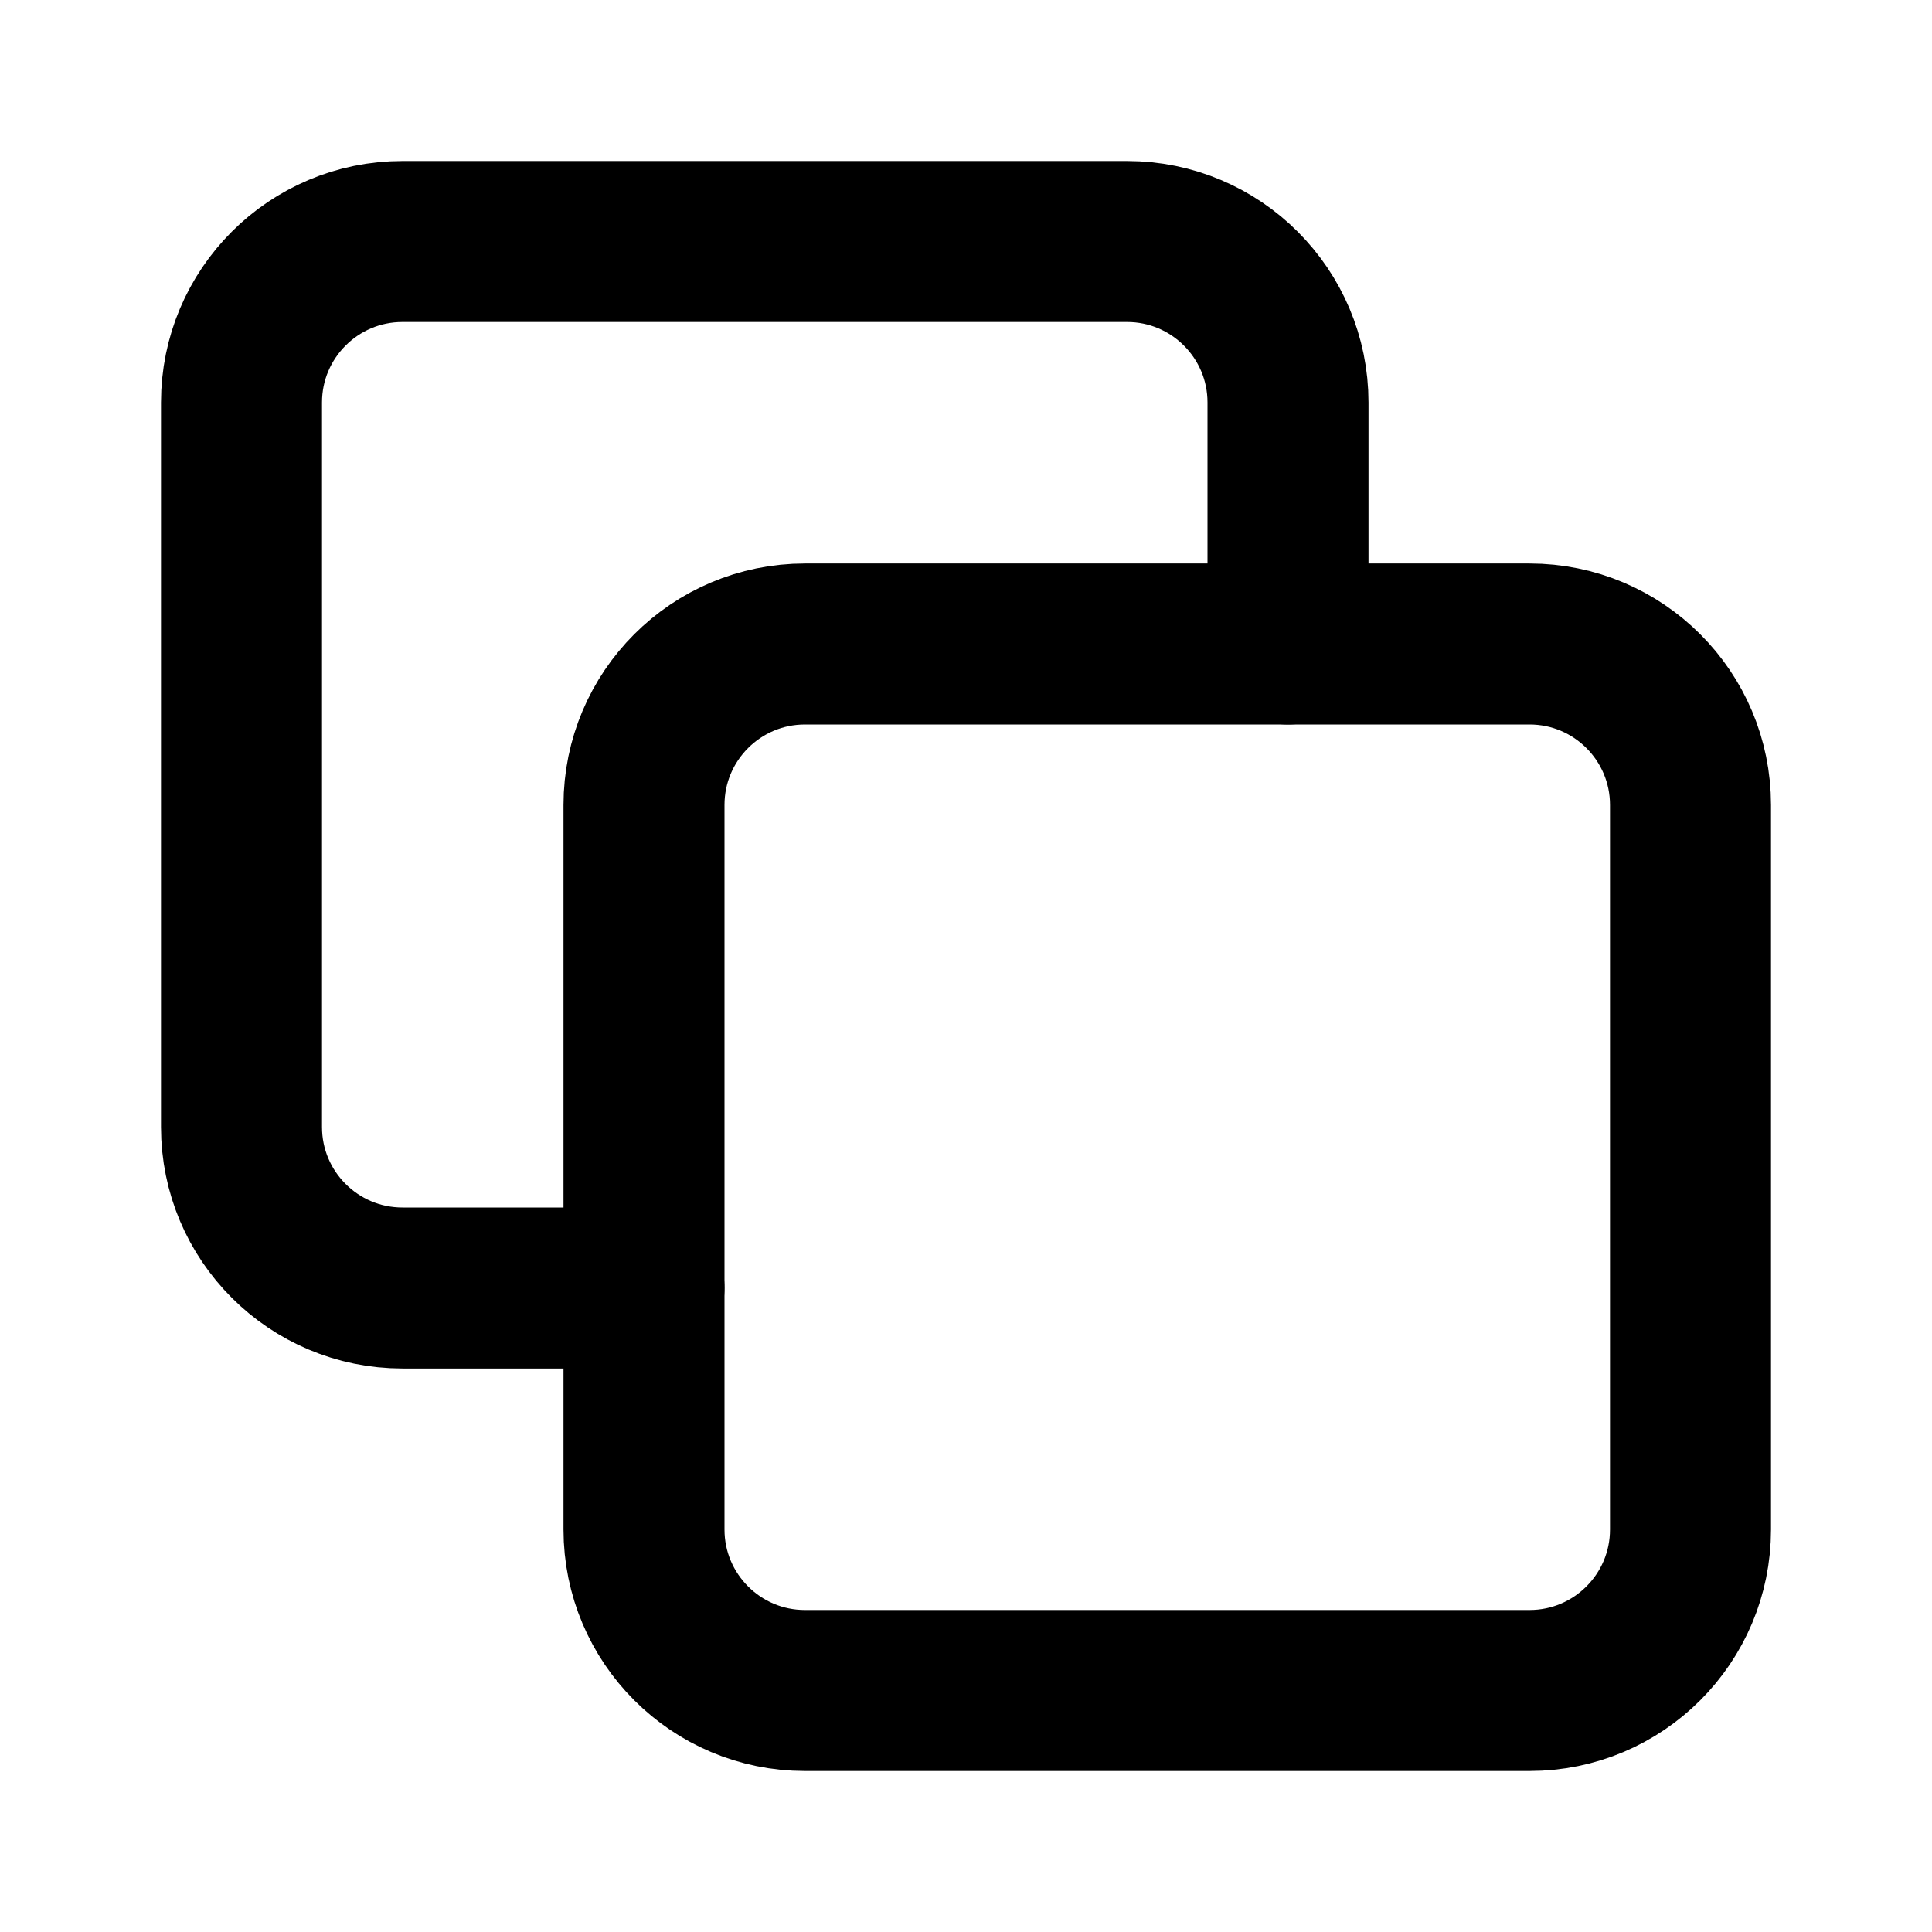
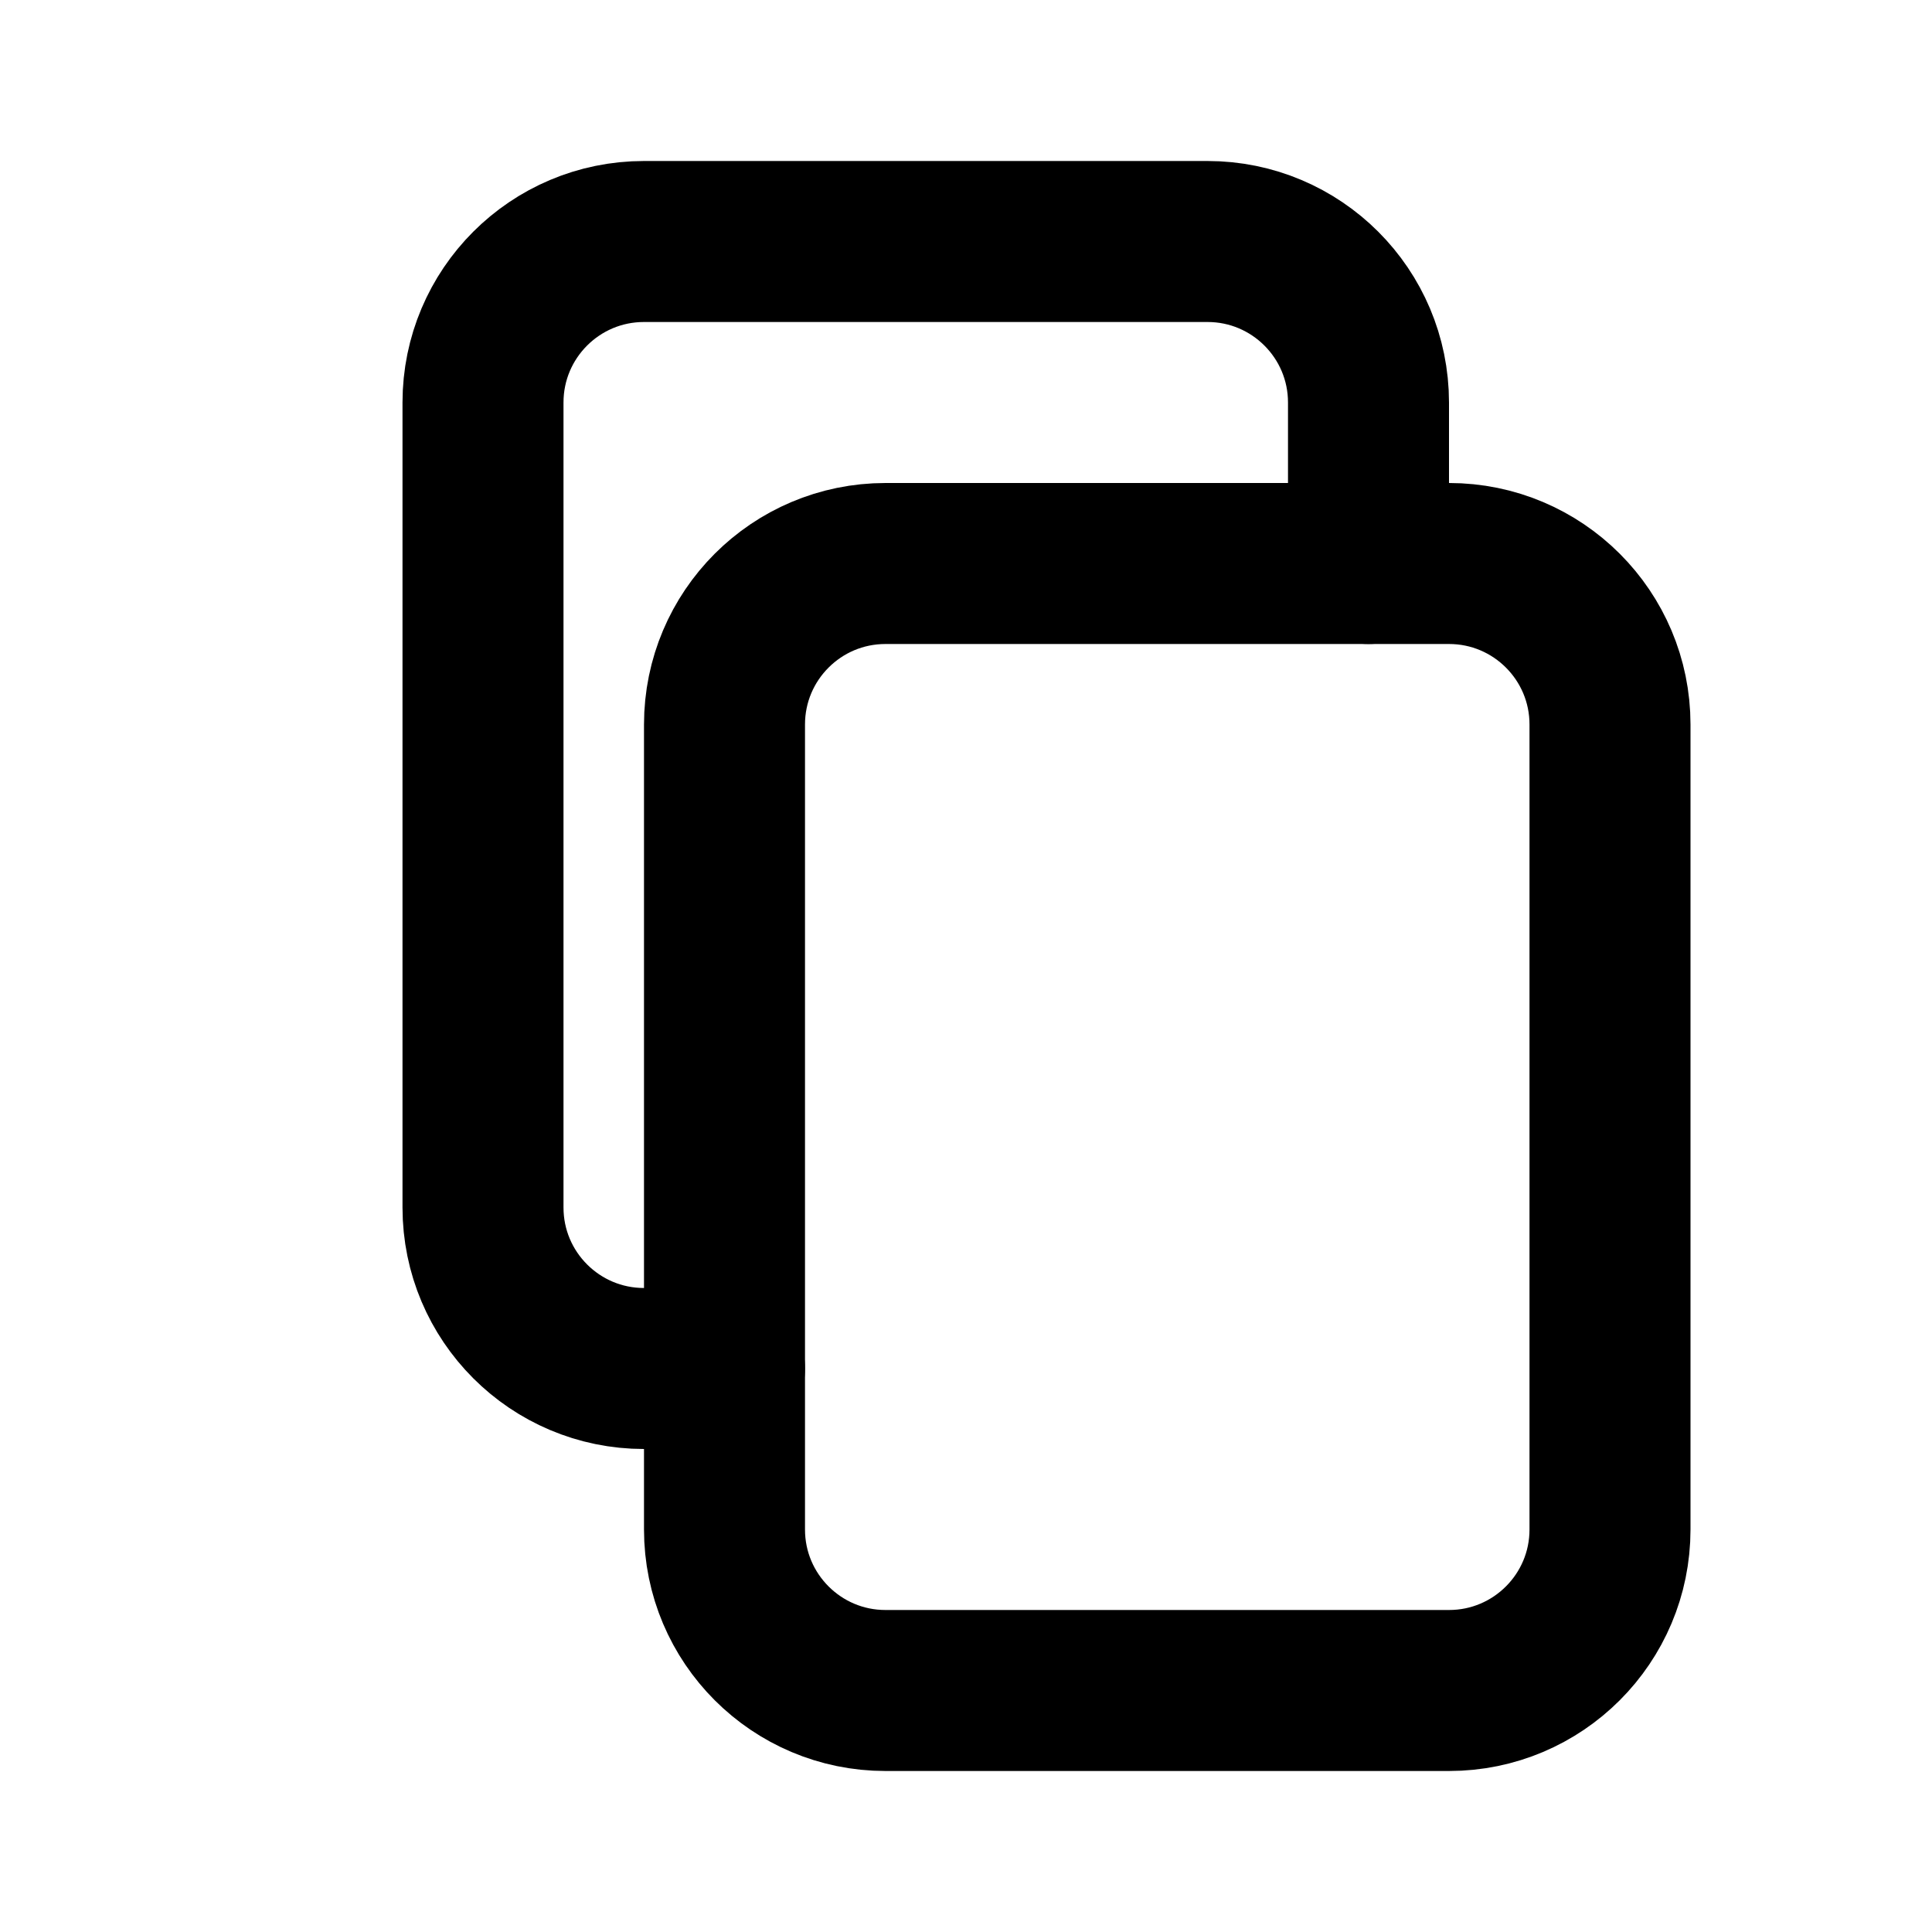
<svg xmlns="http://www.w3.org/2000/svg" width="24" height="24" viewBox="0 0 24 24" fill="none" stroke="currentColor" stroke-width="2" stroke-linecap="round" stroke-linejoin="round">
-   <rect x="8" y="8" width="13" height="13" rx="2" />
-   <path d="M16 8V5a2 2 0 0 0-2-2H5a2 2 0 0 0-2 2v9a2 2 0 0 0 2 2h3" />
+   <rect x="9" y="7" width="11" height="14" rx="2" />
+   <path d="M9 17H8a2 2 0 0 1-2-2V5a2 2 0 0 1 2-2h7a2 2 0 0 1 2 2v2" />
</svg>
